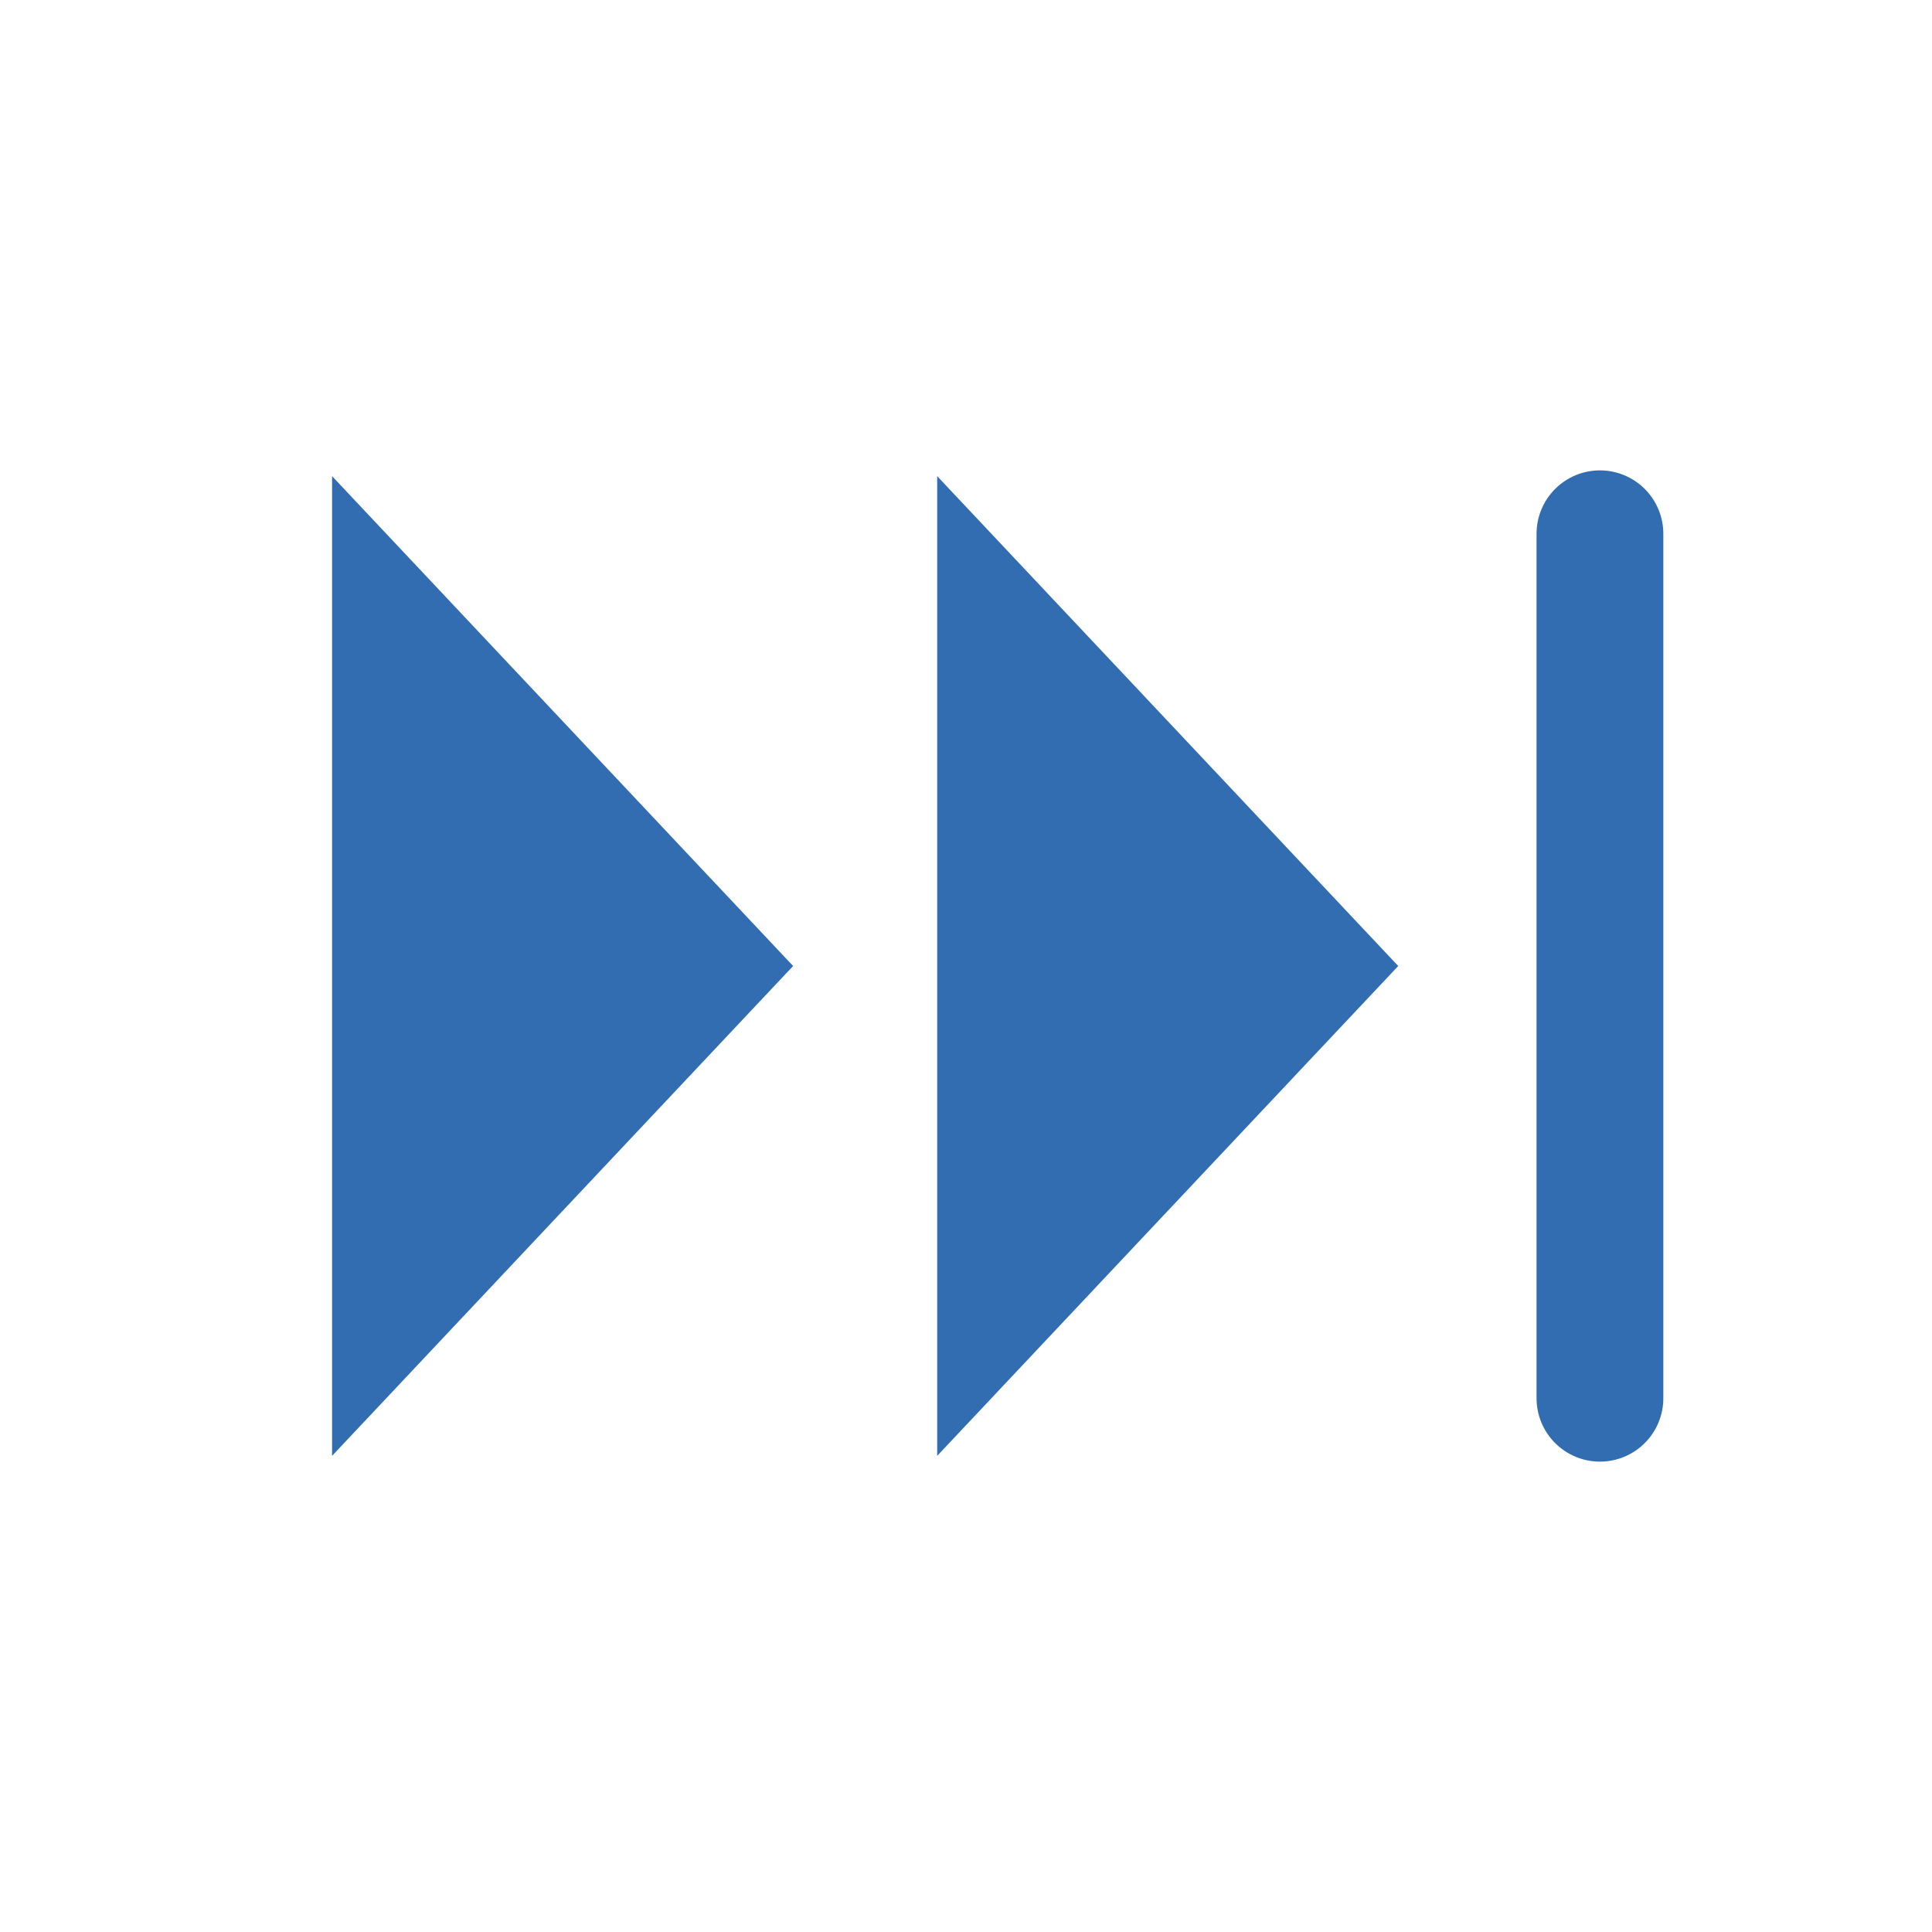
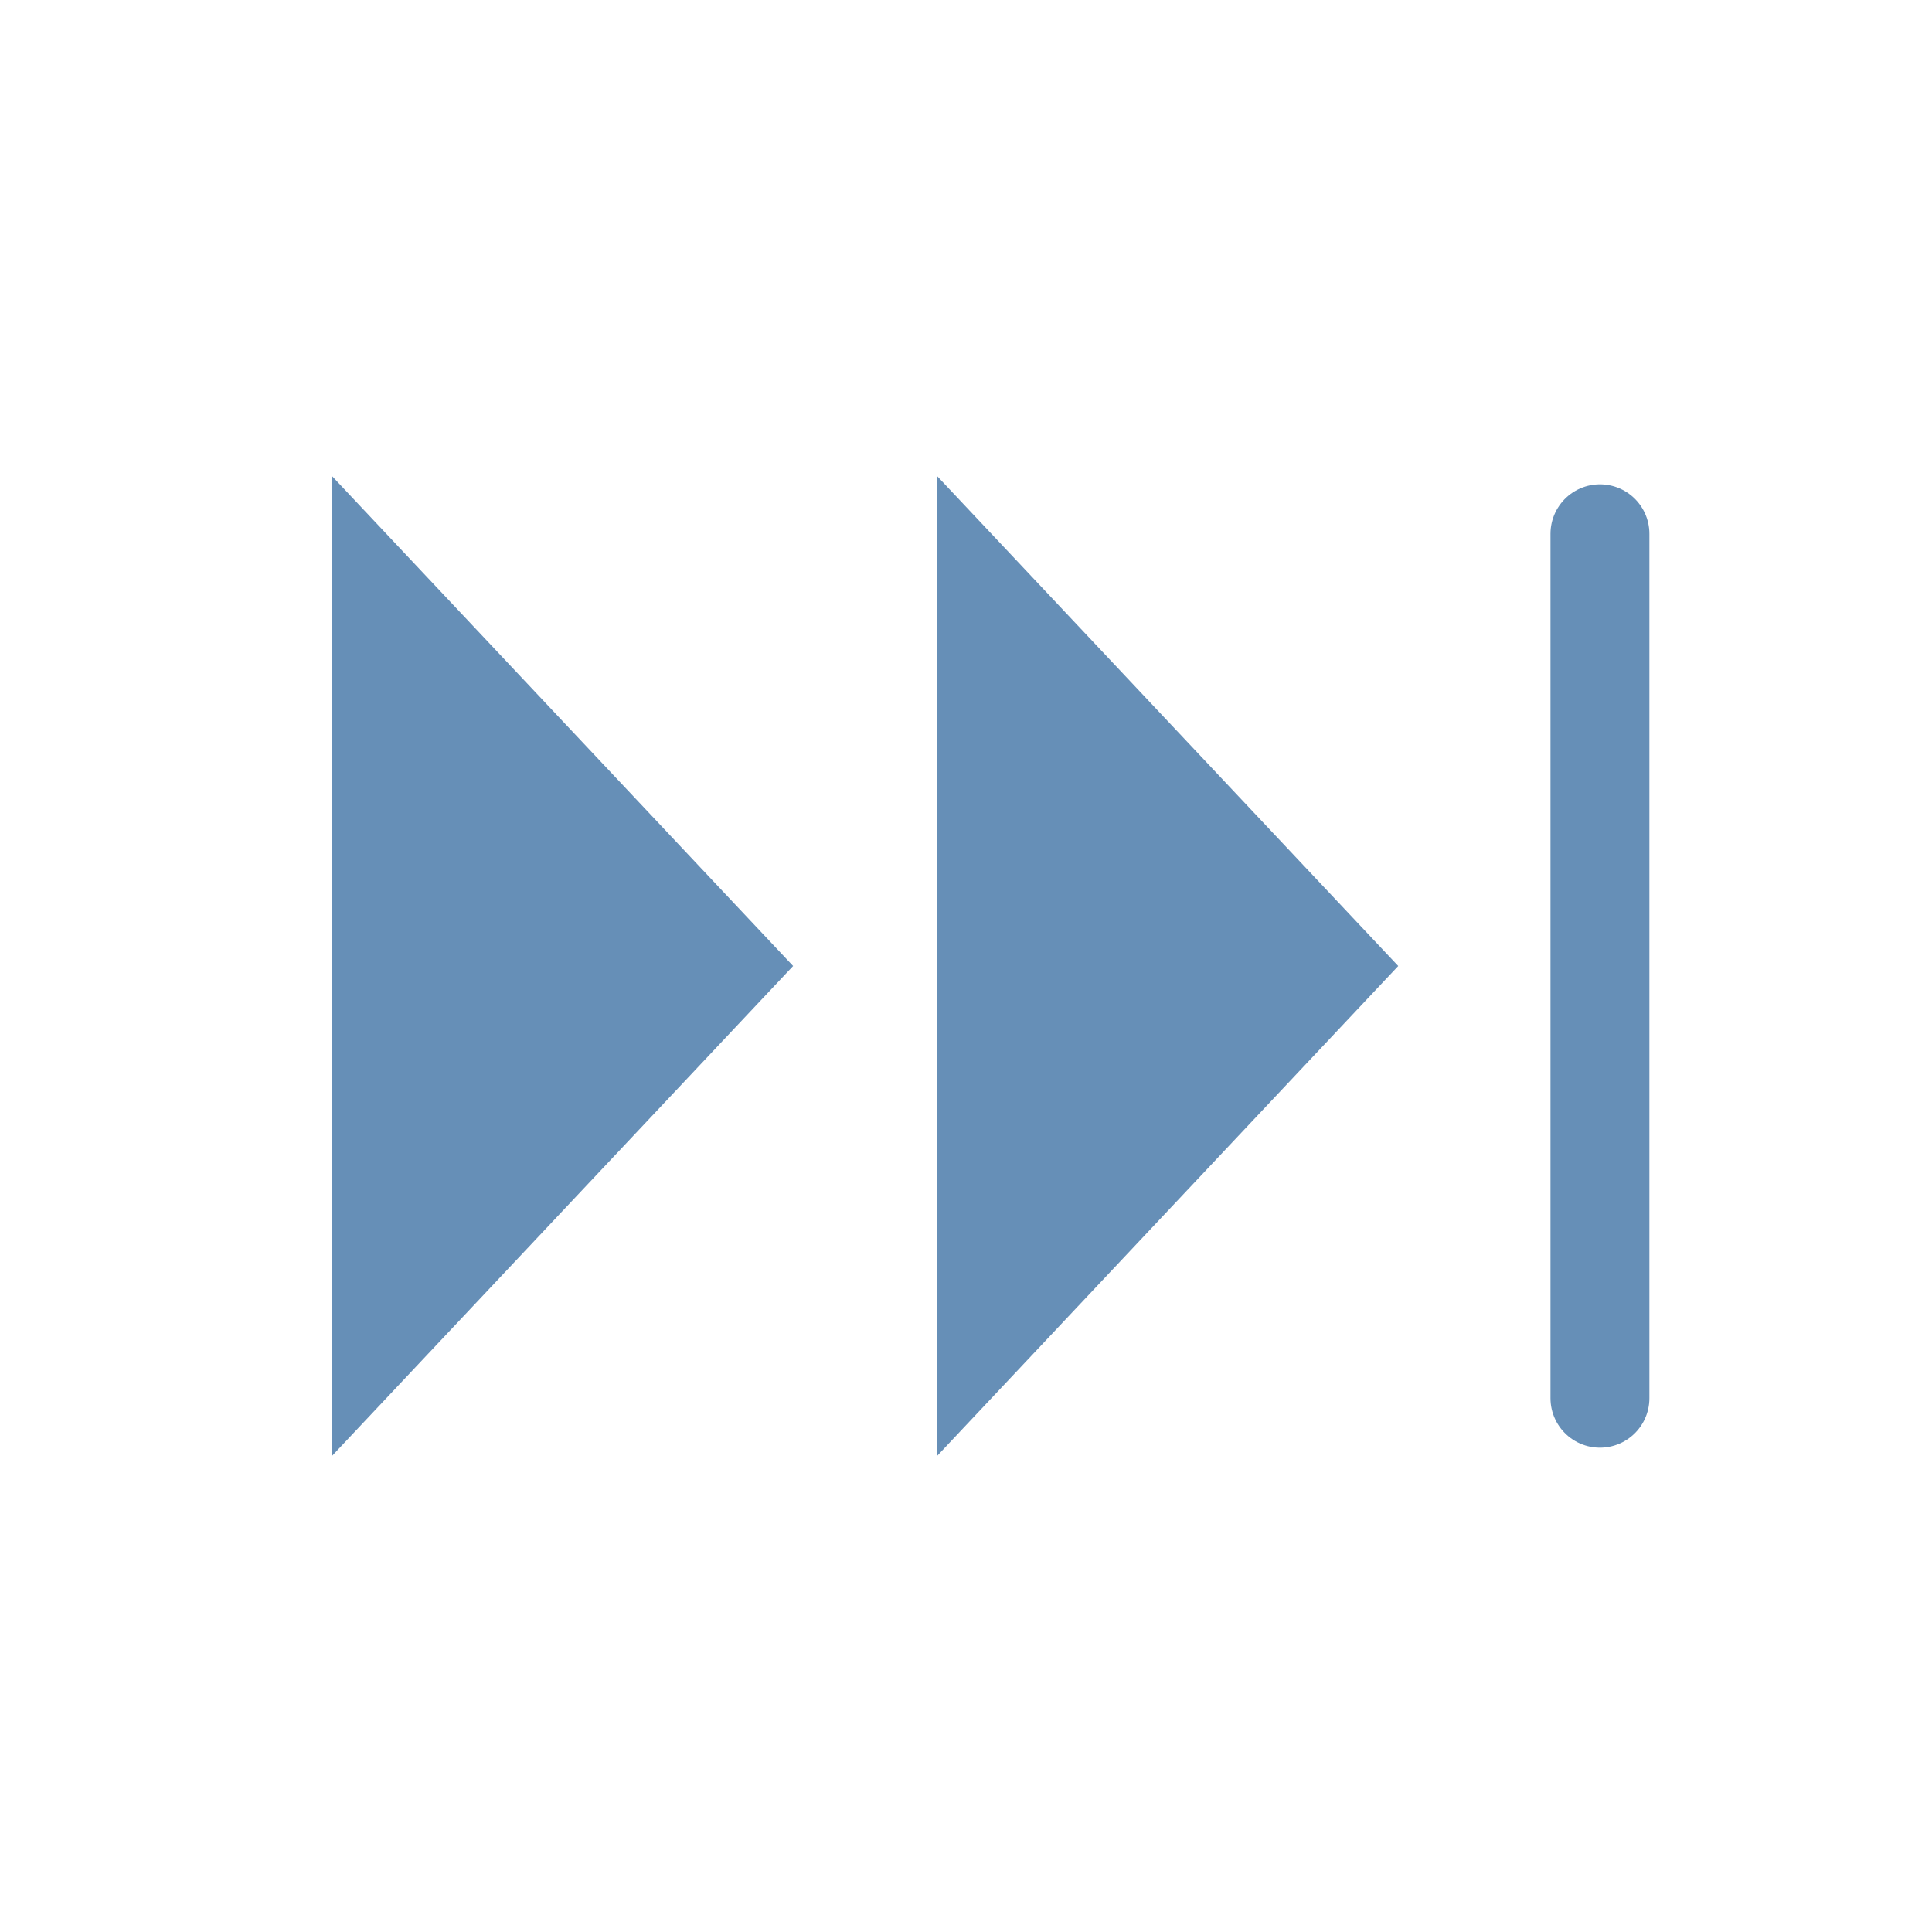
<svg xmlns="http://www.w3.org/2000/svg" width="256" height="256" viewBox="0 0 256 256" role="img" aria-label="Last step">
-   <defs />
-   <g transform="scale(4)">
-     <g transform="translate(1.454545 1.454545) scale(0.954545)">
-       <g transform="translate(64 0) scale(-1 1)">
-         <path d="M10 17v30" fill="none" stroke="#326db2" stroke-width="4.4" stroke-linecap="round" stroke-linejoin="round" />
-         <path d="m33 15-16 17 16 17Zm21 0L38 32l16 17Z" fill="#326db2" stroke-linecap="round" stroke-linejoin="round" />
+   <defs>
+     <linearGradient id="frosted-skip-forward-light-material-top" x1="12" y1="12" x2="48" y2="56" gradientUnits="userSpaceOnUse">
+       <stop offset="0" stop-color="#eff7ff" />
+       <stop offset="1" stop-color="#c8ddf2" />
+     </linearGradient>
+     <linearGradient id="frosted-skip-forward-light-material-front" x1="12" y1="12" x2="48" y2="56" gradientUnits="userSpaceOnUse">
+       <stop offset="0" stop-color="#b6d3ee" />
+       <stop offset="1" stop-color="#82afd8" />
+     </linearGradient>
+     <linearGradient id="frosted-skip-forward-light-material-side" x1="12" y1="12" x2="48" y2="56" gradientUnits="userSpaceOnUse">
+       <stop offset="0" stop-color="#7eacd3" />
+       <stop offset="1" stop-color="#5385b5" />
+     </linearGradient>
+     <linearGradient id="frosted-skip-forward-light-status-positive" x1="16" y1="10" x2="44" y2="56" gradientUnits="userSpaceOnUse">
+       <stop offset="0" stop-color="#eef8f2" />
+       <stop offset="1" stop-color="#c7e0d3" />
+     </linearGradient>
+     <linearGradient id="frosted-skip-forward-light-status-negative" x1="16" y1="10" x2="44" y2="56" gradientUnits="userSpaceOnUse">
+       <stop offset="0" stop-color="#fff1ef" />
+       <stop offset="1" stop-color="#efcbc7" />
+     </linearGradient>
+     <linearGradient id="frosted-skip-forward-light-status-warning" x1="16" y1="10" x2="44" y2="56" gradientUnits="userSpaceOnUse">
+       <stop offset="0" stop-color="#fff2dd" />
+       <stop offset="1" stop-color="#efcf99" />
+     </linearGradient>
+     <linearGradient id="frosted-skip-forward-light-status-amber" x1="16" y1="10" x2="44" y2="56" gradientUnits="userSpaceOnUse">
+       <stop offset="0" stop-color="#f9d9aa" />
+       <stop offset="1" stop-color="#efb56b" />
+     </linearGradient>
+   </defs>
+   <g opacity=".91" data-layer="material">
+     <g transform="scale(4)">
+       <g transform="translate(1.454545 1.454545) scale(0.954545)">
+         <g transform="translate(64 0) scale(-1 1)">
+           <path d="M10 17v30" fill="none" stroke="#5784b0" stroke-width="3.432" stroke-linecap="round" stroke-linejoin="round" />
+           <path d="m33 15-16 17 16 17Zm21 0L38 32l16 17Z" fill="#5784b0" stroke-linecap="round" stroke-linejoin="round" stroke="none" stroke-width="0" />
+         </g>
      </g>
    </g>
  </g>
</svg>
